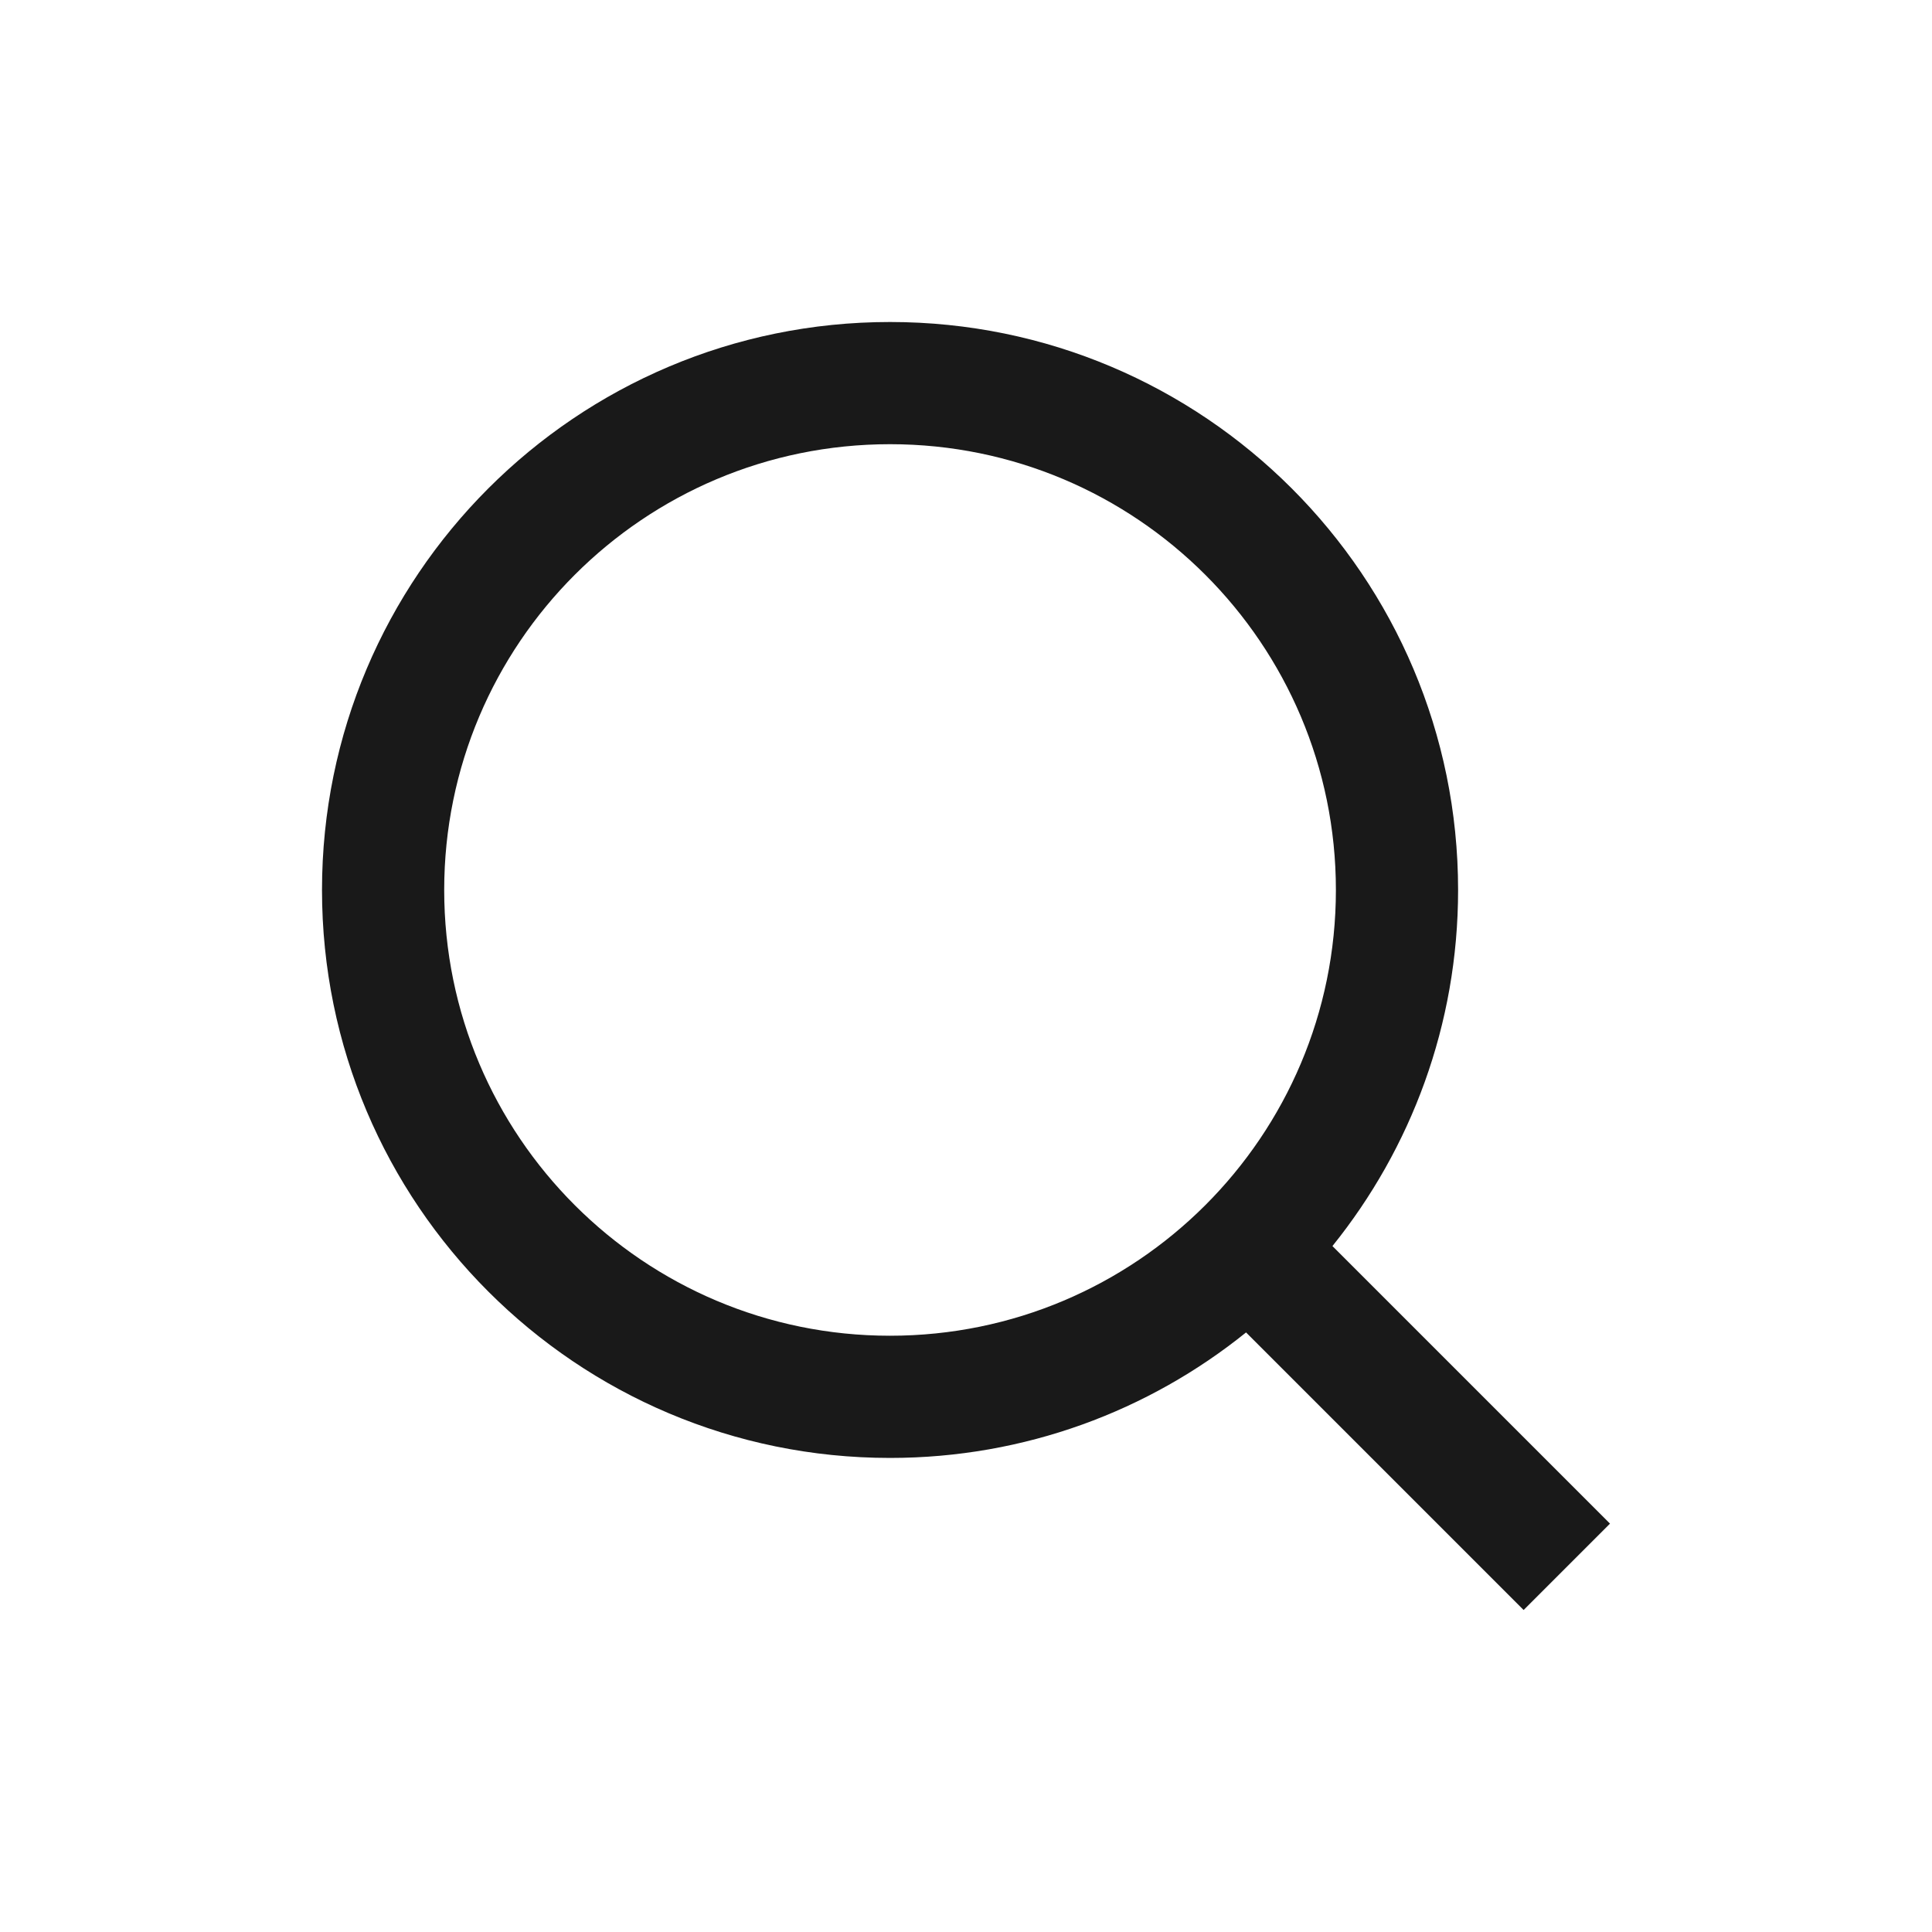
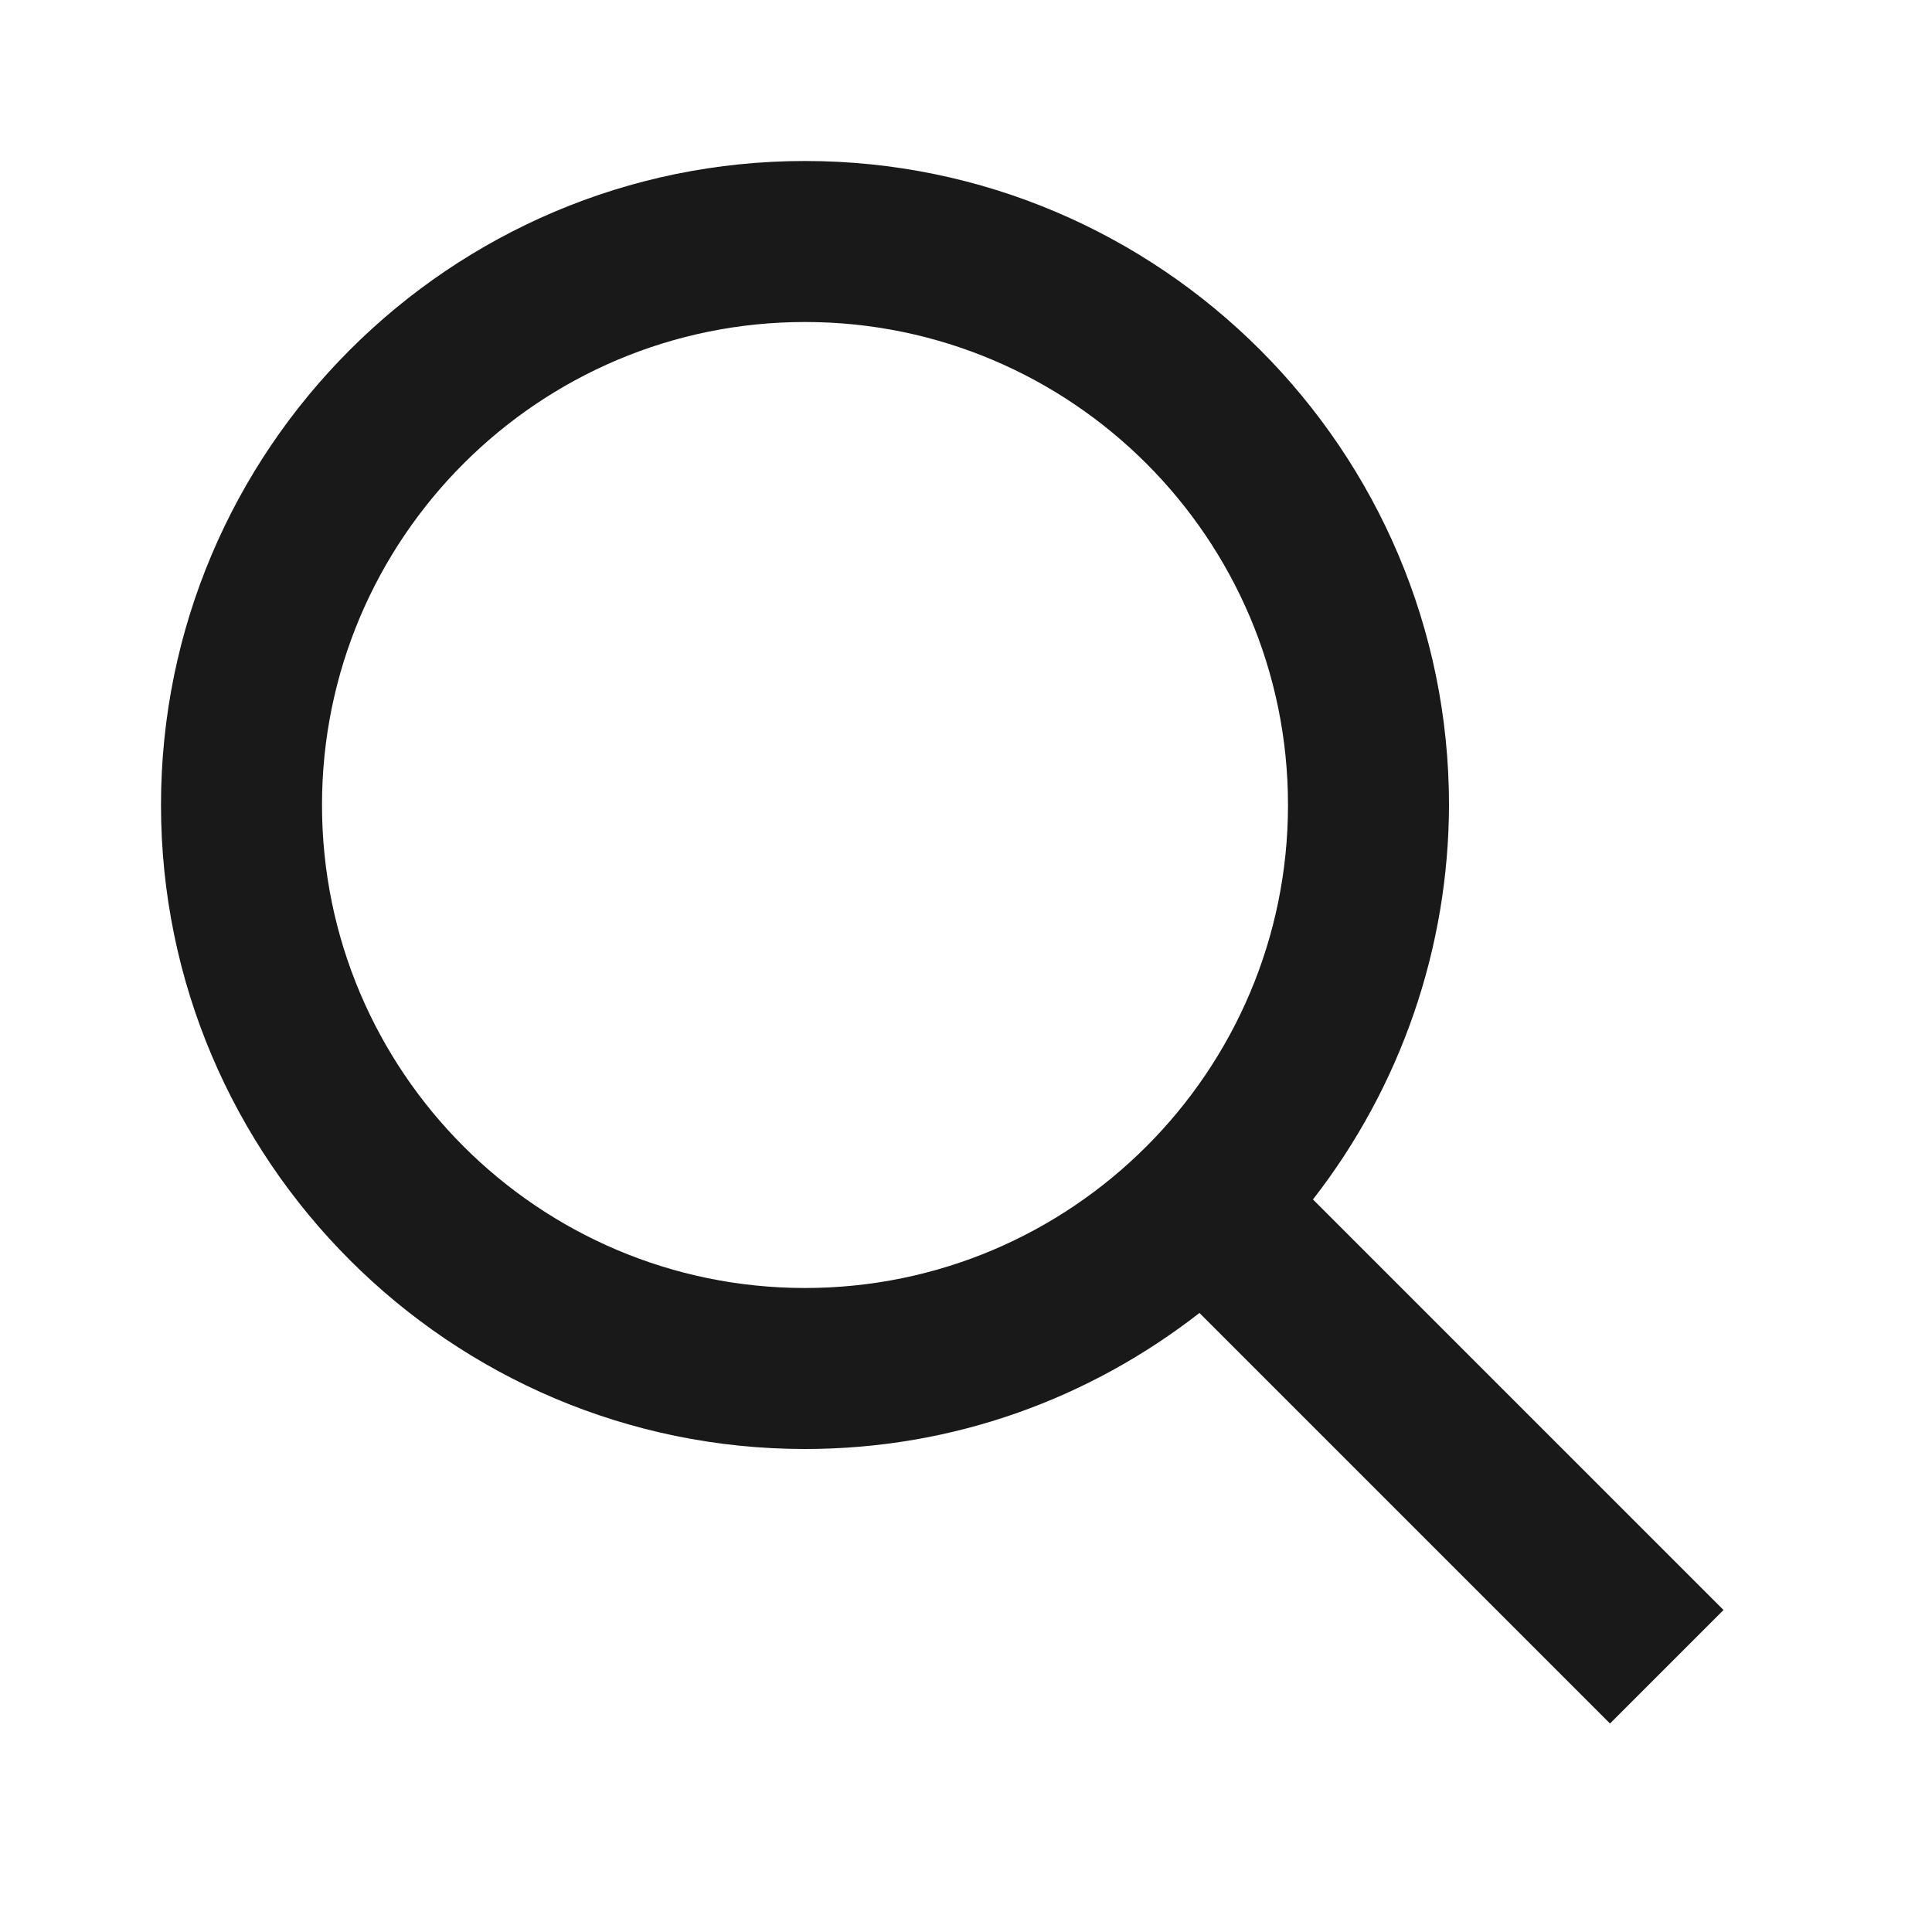
<svg xmlns="http://www.w3.org/2000/svg" width="24" height="24" viewBox="0 0 24 24" fill="none">
-   <path d="M16.595 11.056C16.595 7.998 14.115 5.518 11.056 5.518C7.997 5.518 5.518 7.998 5.518 11.056C5.518 14.114 7.998 16.593 11.056 16.593C14.115 16.593 16.595 14.114 16.595 11.056ZM18.113 11.056C18.113 12.731 17.527 14.269 16.552 15.479L20 18.927L18.927 20L15.479 16.552C14.269 17.527 12.731 18.111 11.056 18.111C7.159 18.111 4 14.953 4 11.056C4 7.159 7.159 4 11.056 4C14.953 4 18.113 7.159 18.113 11.056Z" fill="#191919" />
+   <path d="M18 10C18 5.59 14.41 2 10 2C5.59 2 2 5.59 2 10C2 14.41 5.59 18 10 18C11.85 18 13.54 17.37 14.9 16.31L20 21.41L21.41 20L16.31 14.9C17.401 13.499 17.996 11.776 18 10ZM4 10C4 6.69 6.69 4 10 4C13.31 4 16 6.69 16 10C16 13.31 13.31 16 10 16C6.69 16 4 13.31 4 10Z" fill="#191919" />
</svg>
